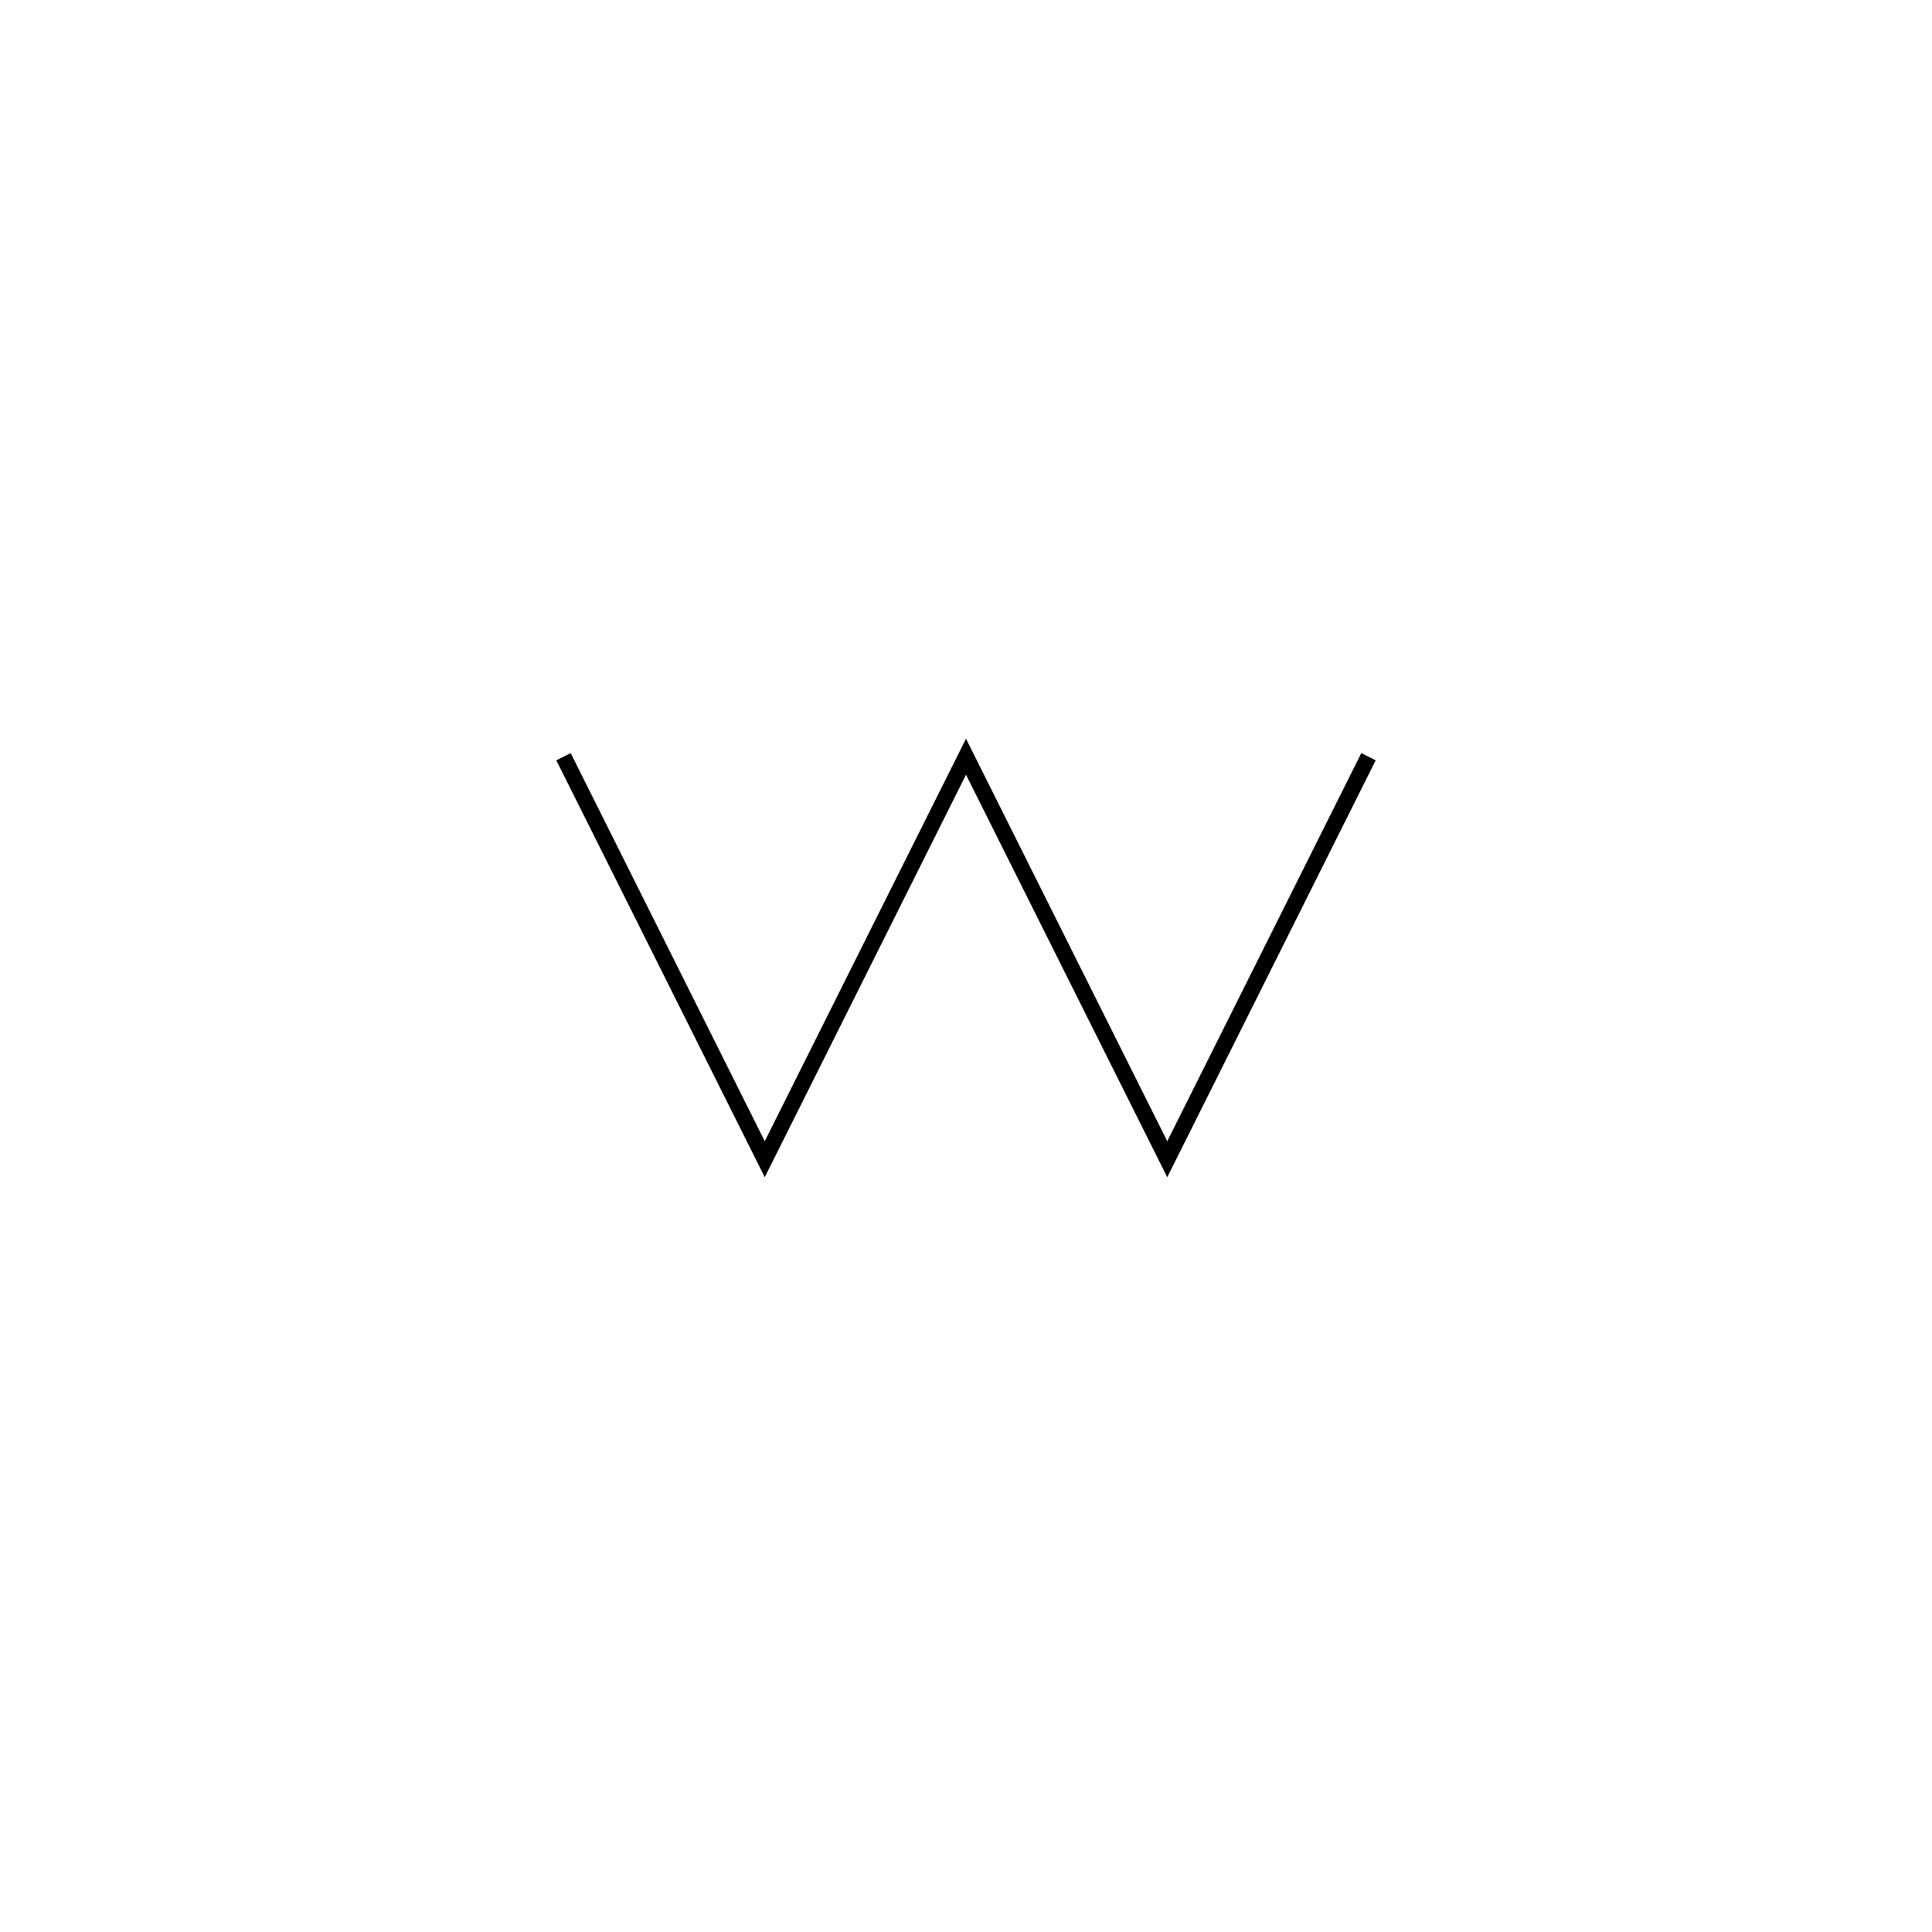
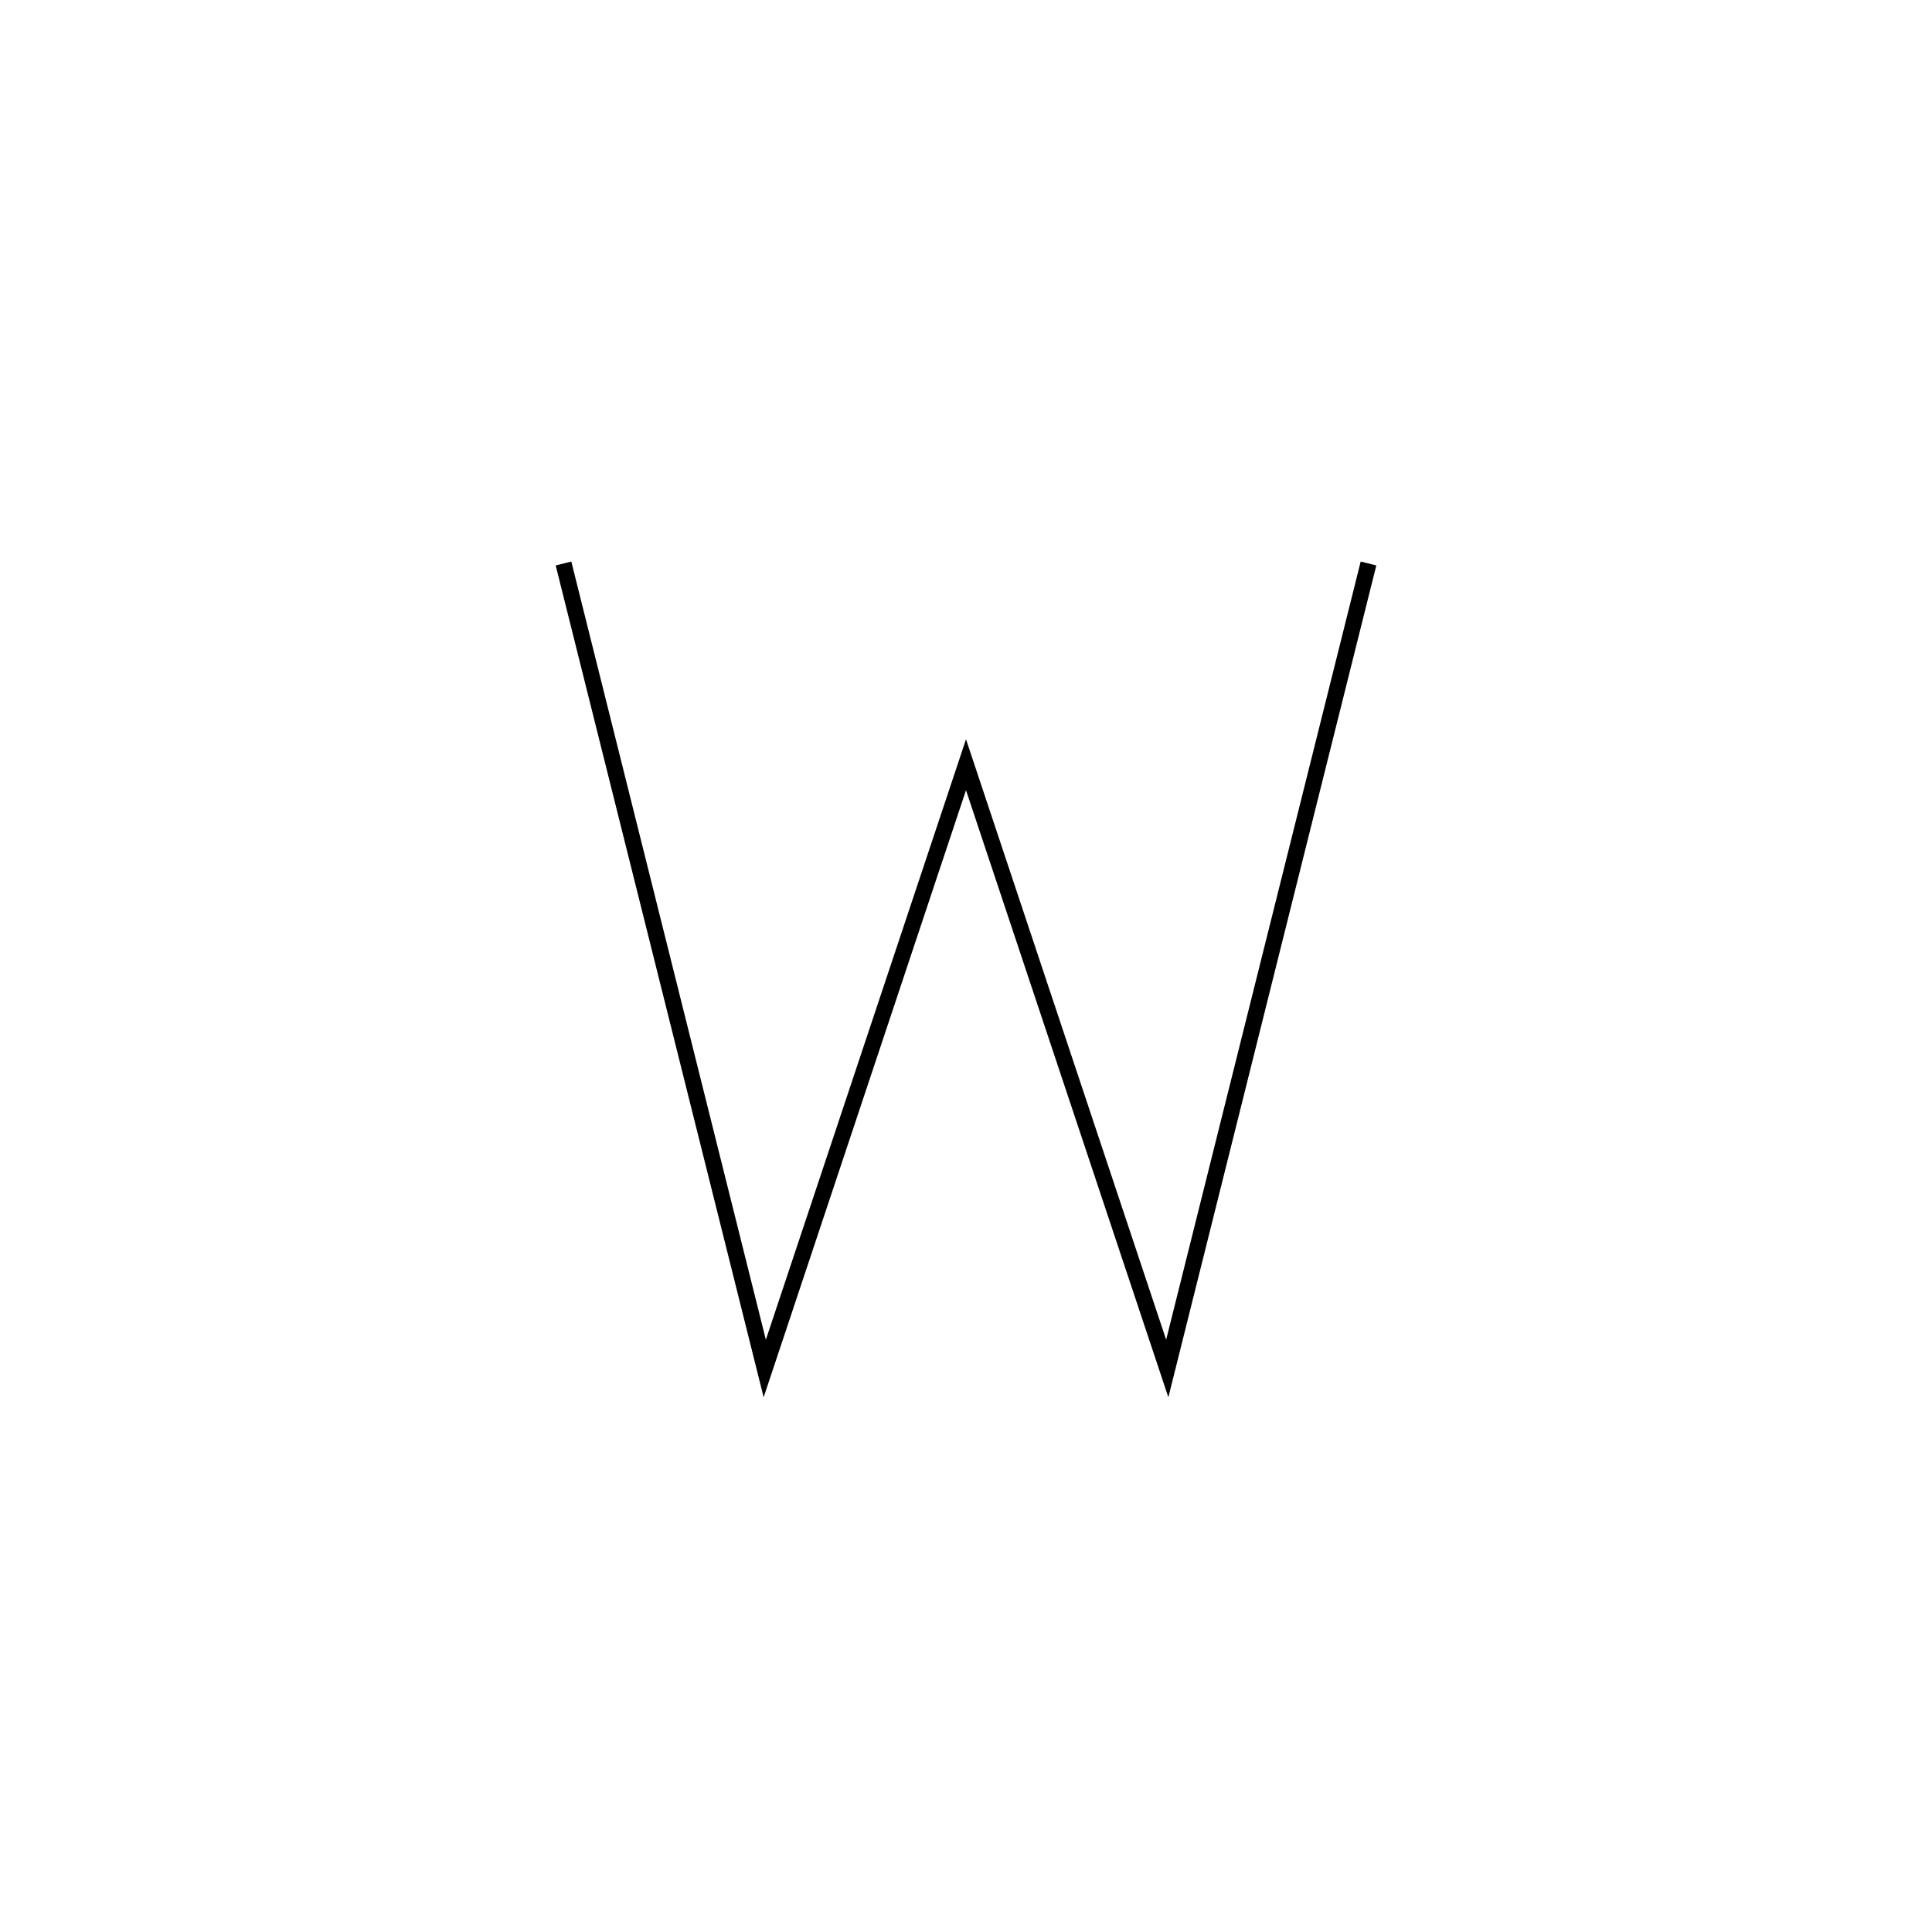
<svg xmlns="http://www.w3.org/2000/svg" width="120" height="120" viewBox="0 0 120 120" fill="none">
  <rect width="120" height="120" fill="white" />
-   <path d="M35 47L47.5 72L60 47L72.5 72L85 47" stroke="black" />
+   <path d="M35 35L47.5 85L60 47.5L72.5 85L85 35" stroke="black" />
</svg>
